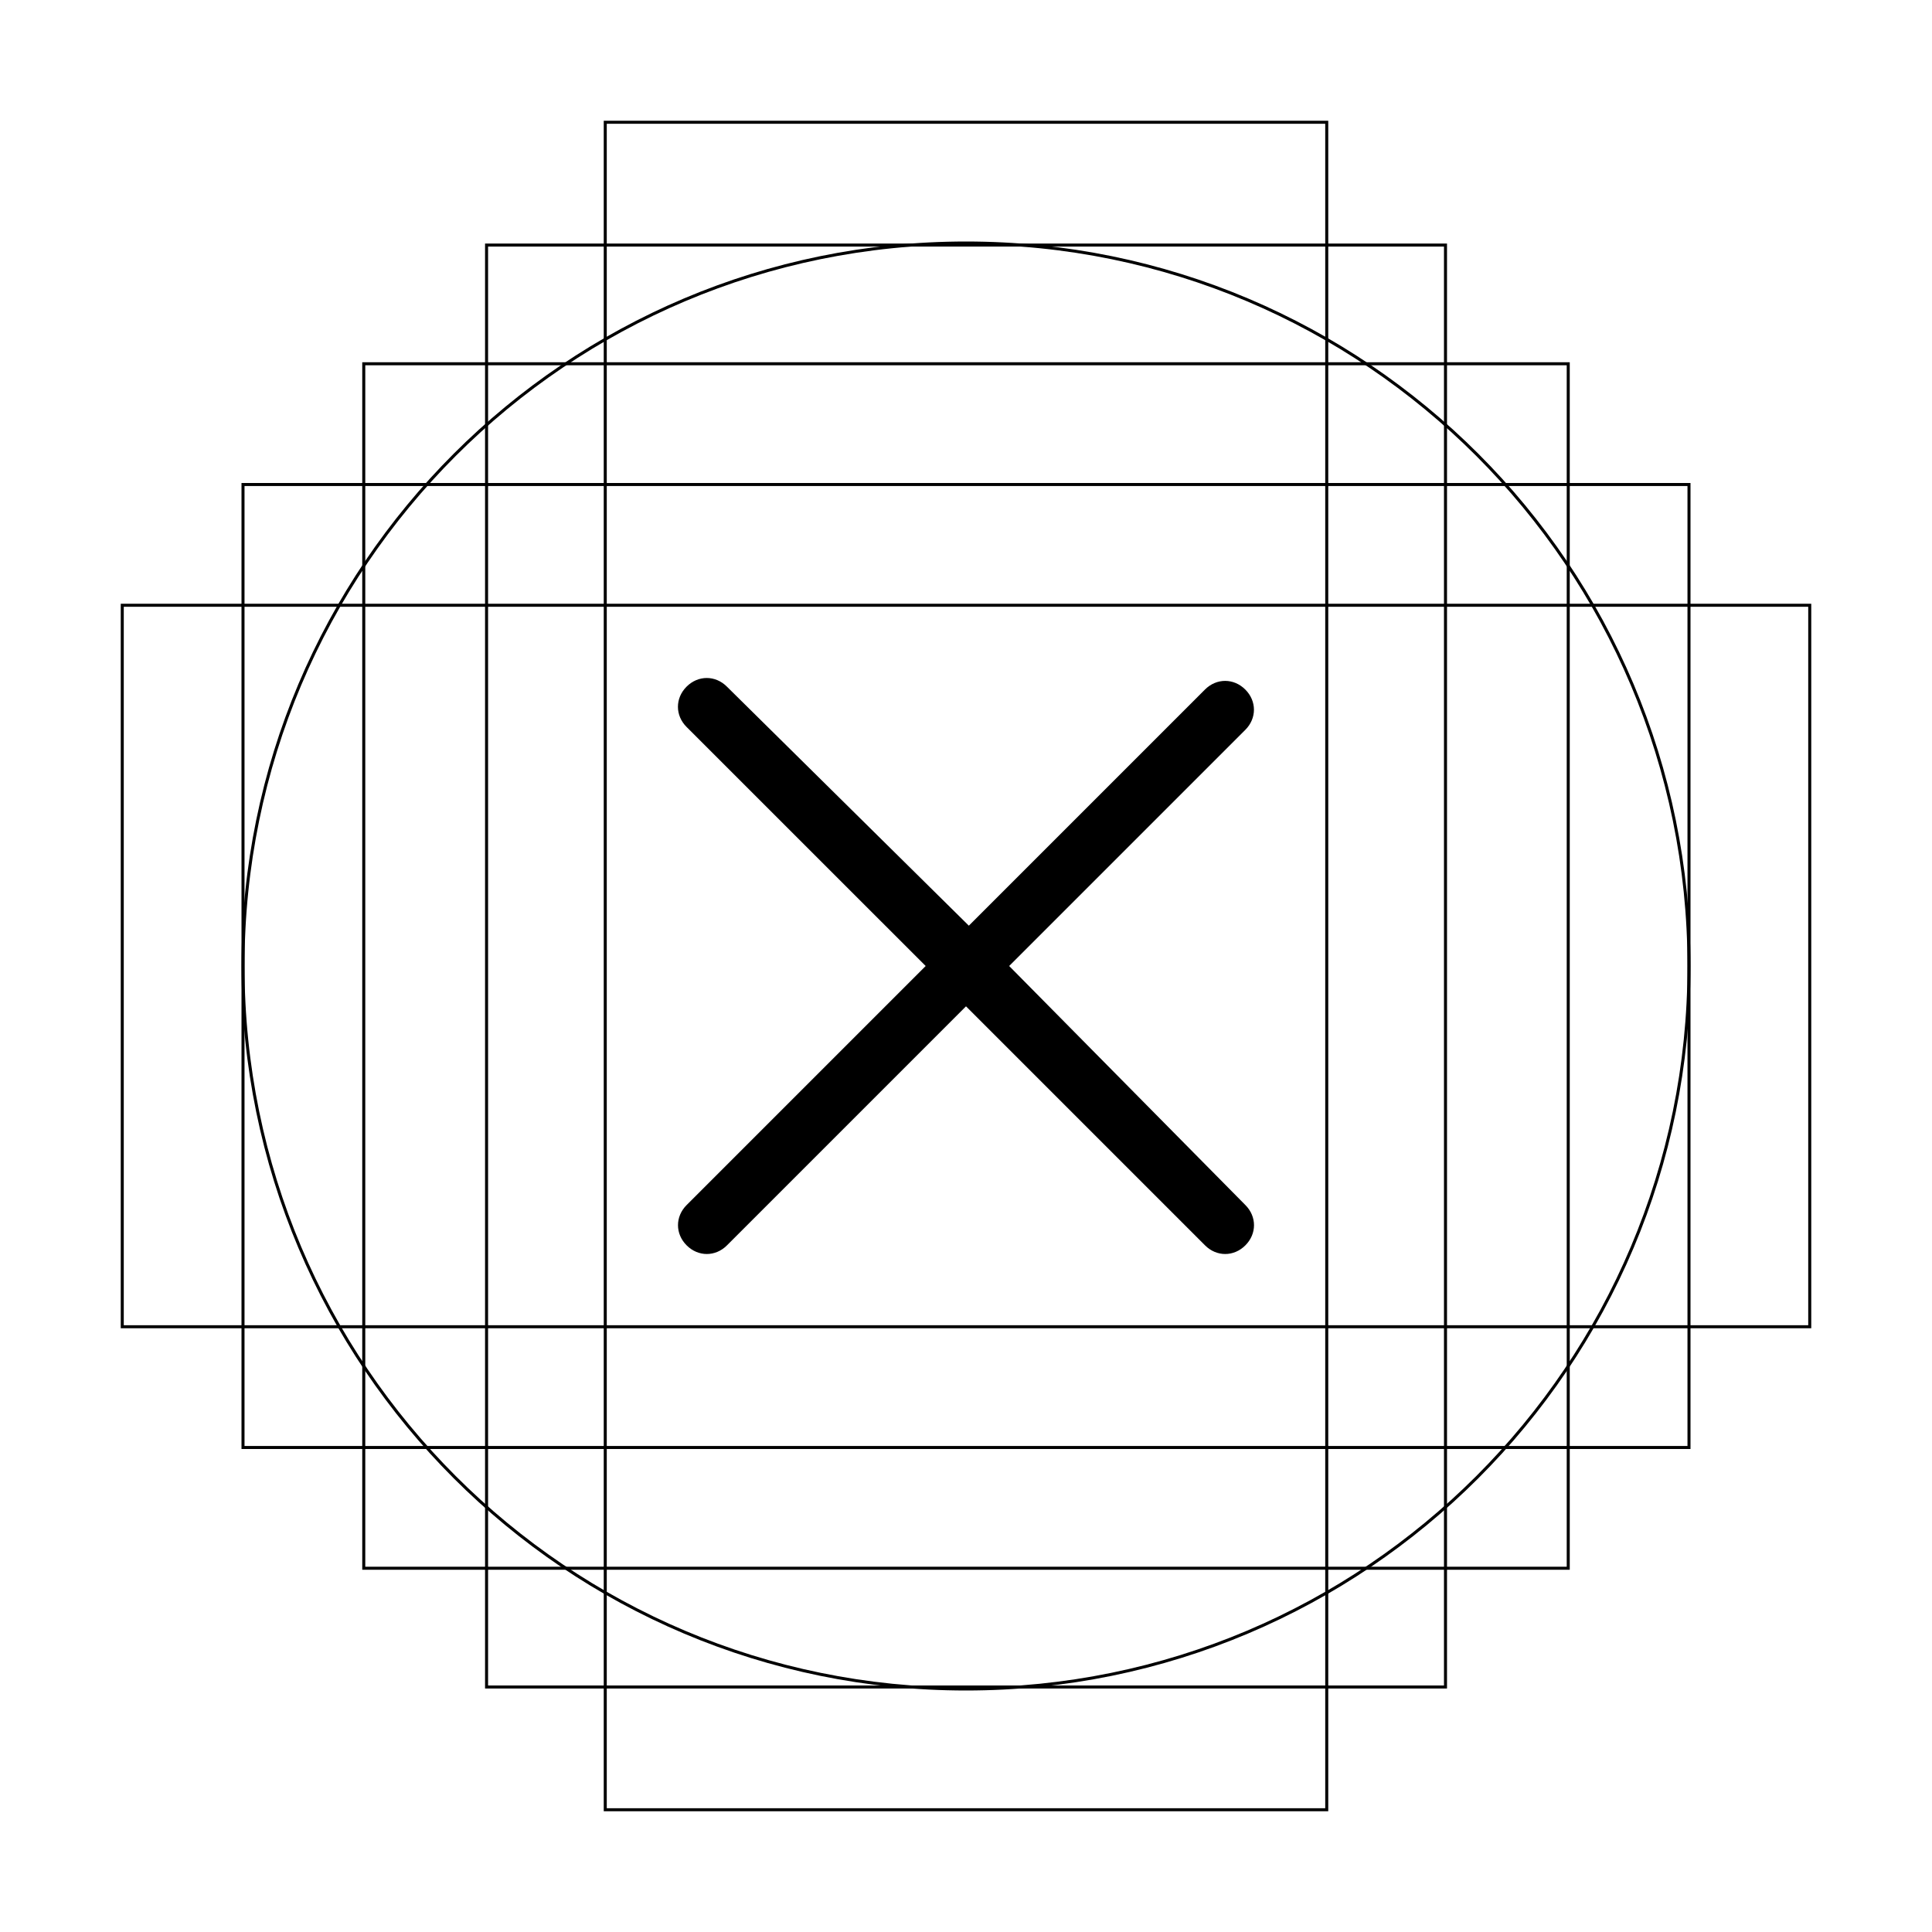
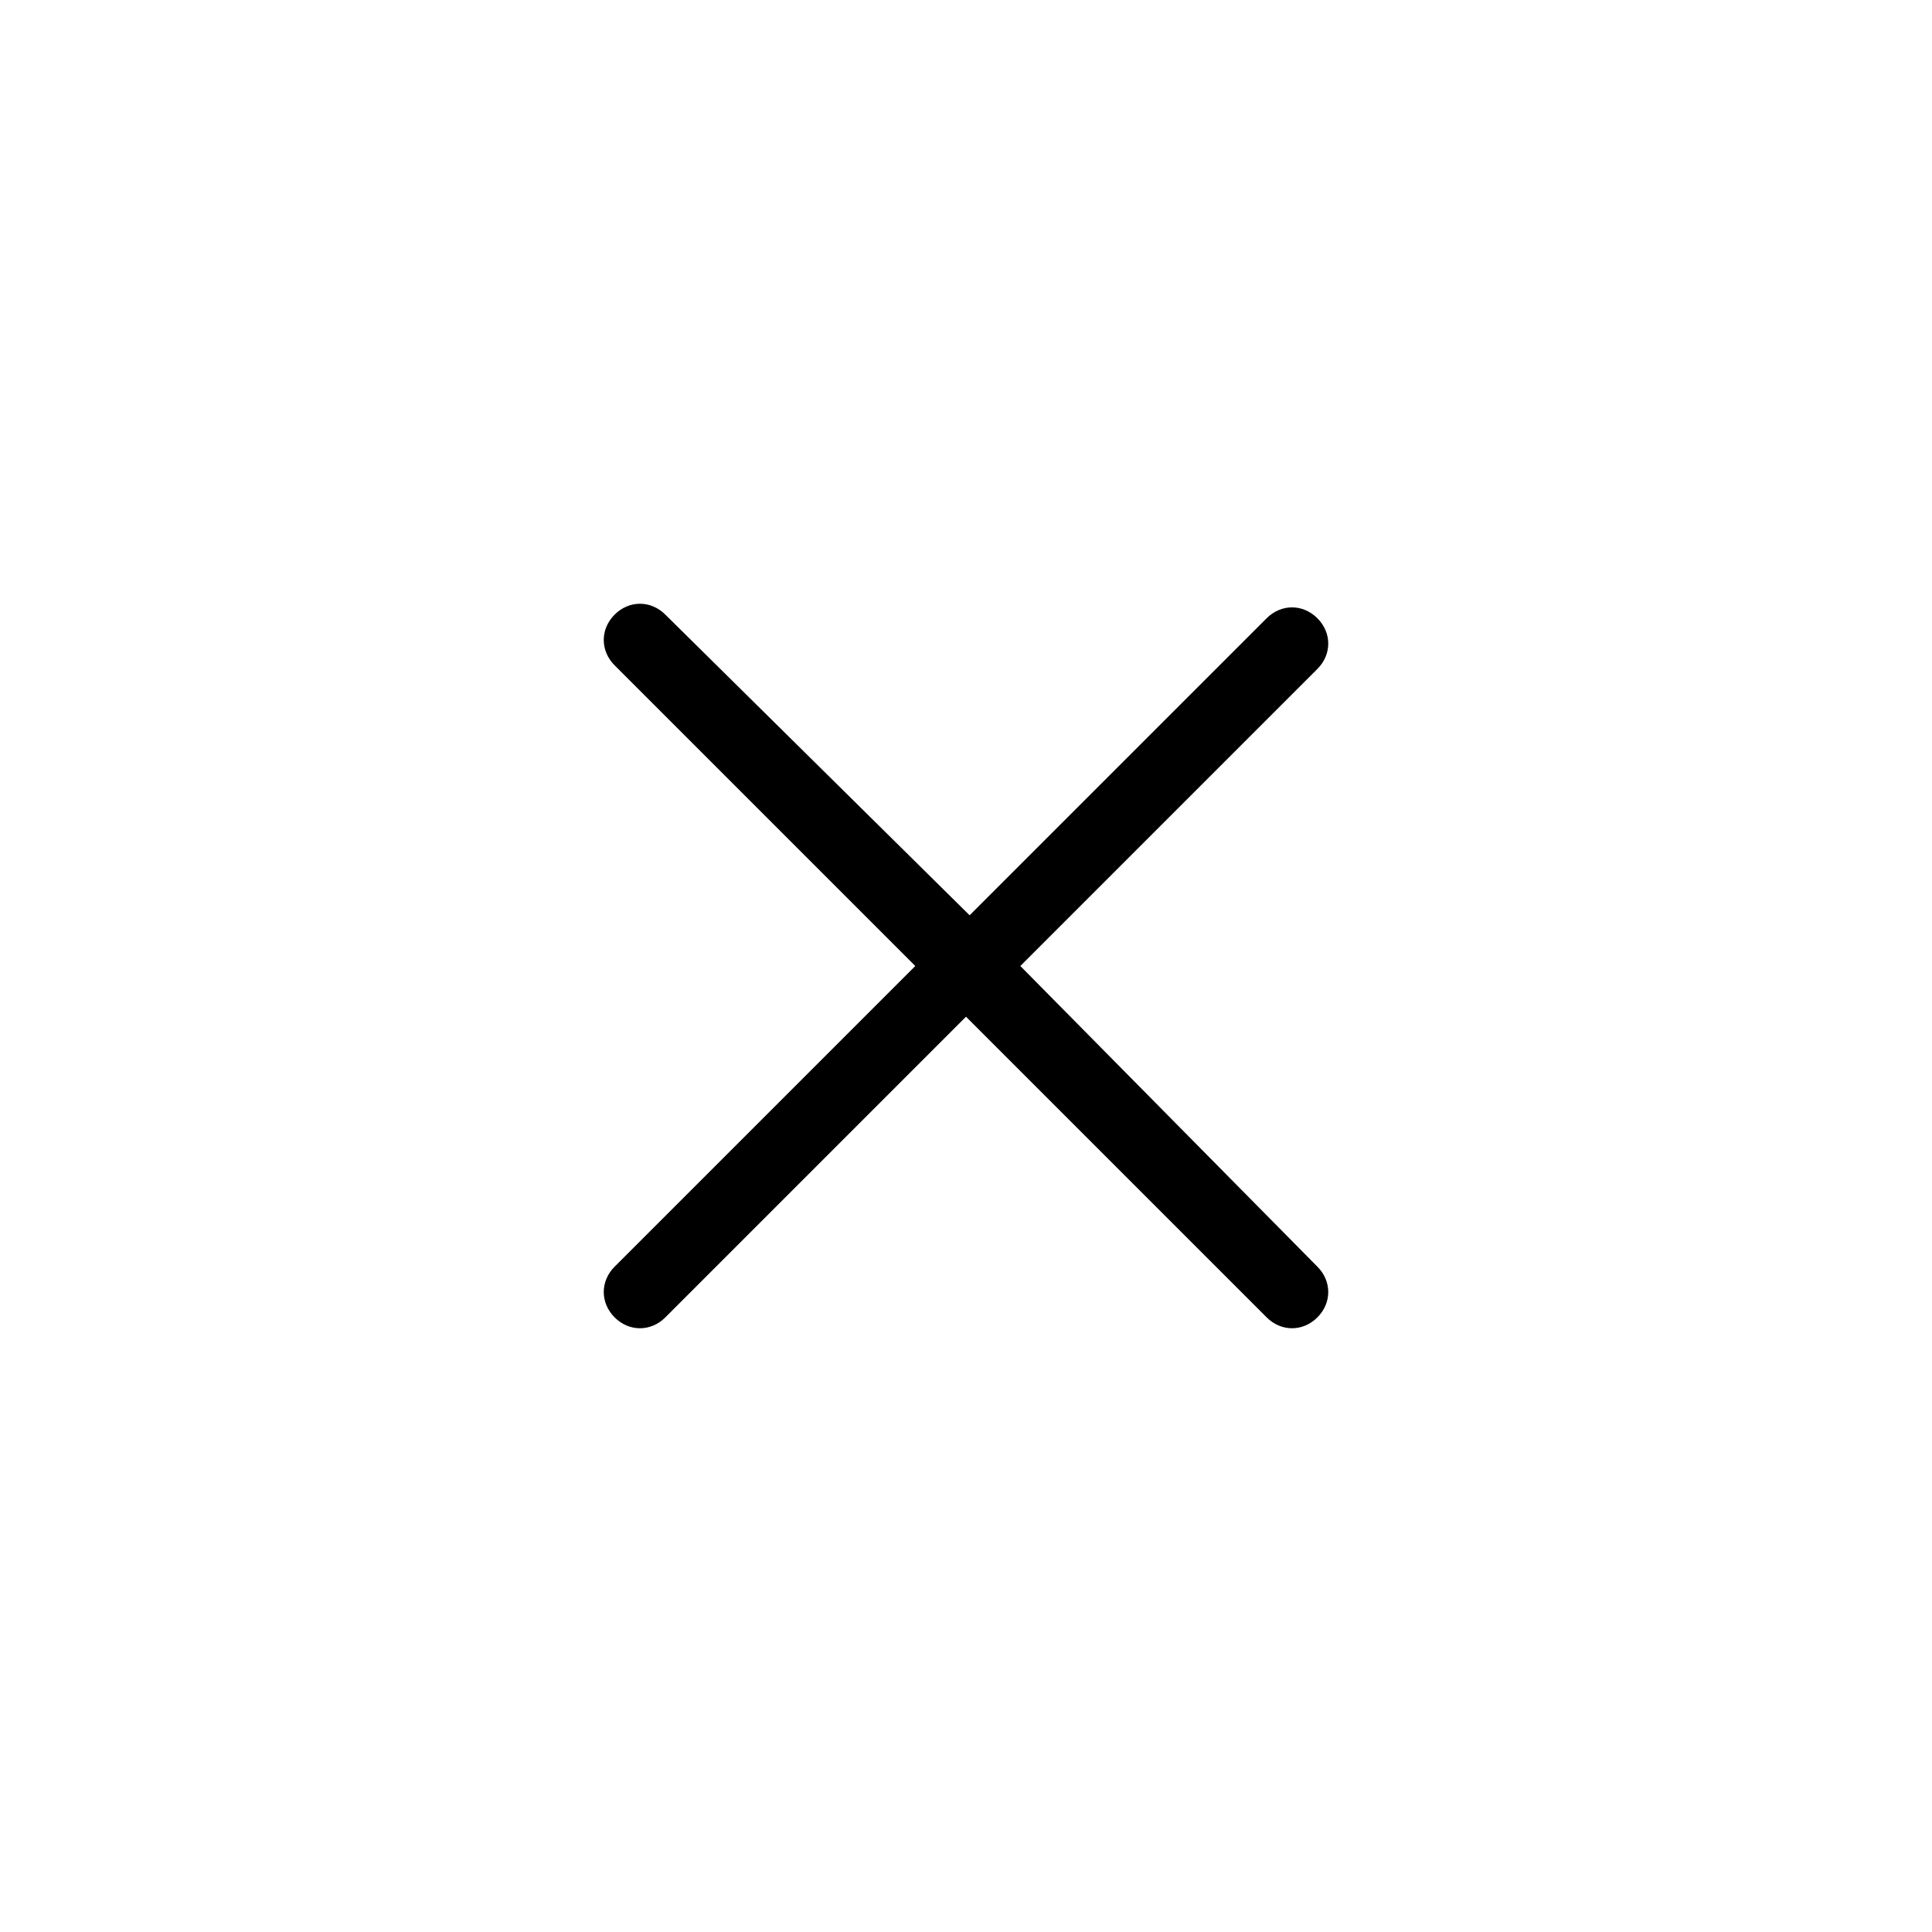
<svg xmlns="http://www.w3.org/2000/svg" height="32" viewBox="0 0 32 32" width="32" id="svg4136" version="1.1">
  <defs id="defs4142" />
-   <path d="m 16.715,16 3.911,-3.911 c 0.191,-0.191 0.191,-0.477 0,-0.668 -0.191,-0.191 -0.477,-0.191 -0.668,0 l -3.911,3.911 -4.007,-3.959 c -0.191,-0.191 -0.477,-0.191 -0.668,0 -0.191,0.191 -0.191,0.477 0,0.668 L 15.332,16 11.373,19.959 c -0.191,0.191 -0.191,0.477 0,0.668 0.191,0.191 0.477,0.191 0.668,0 L 16,16.668 19.959,20.627 c 0.191,0.191 0.477,0.191 0.668,0 0.191,-0.191 0.191,-0.477 0,-0.668 L 16.715,16 Z" id="path4138" style="fill:#000000" />
-   <g id="layer1" style="display:inline">
-     <circle style="opacity:1;fill:none;stroke:#000000;stroke-width:0.05;stroke-miterlimit:4;stroke-dasharray:none;stroke-opacity:1" id="path4140-7" cx="16" cy="16" r="11.975" />
-     <rect style="opacity:1;fill:none;stroke:#000000;stroke-width:0.05;stroke-miterlimit:4;stroke-dasharray:none;stroke-opacity:1" id="rect4142-8" width="11.95" height="27.95" x="10.025" y="2.025" />
-     <rect style="opacity:1;fill:none;stroke:#000000;stroke-width:0.05;stroke-miterlimit:4;stroke-dasharray:none;stroke-opacity:1" id="rect4144-2" width="27.95" height="11.95" x="2.025" y="10.025" />
-     <rect y="8.025" x="4.025" height="15.95" width="23.95" id="rect4146-4" style="opacity:1;fill:none;stroke:#000000;stroke-width:0.05;stroke-miterlimit:4;stroke-dasharray:none;stroke-opacity:1" />
-     <rect y="6.025" x="6.025" height="19.95" width="19.95" id="rect4148-3" style="opacity:1;fill:none;stroke:#000000;stroke-width:0.05;stroke-miterlimit:4;stroke-dasharray:none;stroke-opacity:1" />
-     <rect style="opacity:1;fill:none;stroke:#000000;stroke-width:0.05;stroke-miterlimit:4;stroke-dasharray:none;stroke-opacity:1" id="rect4150-0" width="15.883" height="23.883" x="8.059" y="4.059" />
+   <path d="M 16.9,16 21.82,11.08 c 0.24,-0.24 0.24,-0.6 0,-0.84 -0.24,-0.24 -0.6,-0.24 -0.84,0 l -4.92,4.92 -5.04,-4.98 c -0.24,-0.24 -0.6,-0.24 -0.84,0 -0.24,0.24 -0.24,0.6 0,0.84 L 15.16,16 10.18,20.98 c -0.24,0.24 -0.24,0.6 0,0.84 0.24,0.24 0.6,0.24 0.84,0 L 16,16.84 l 4.98,4.98 c 0.24,0.24 0.6,0.24 0.84,0 0.24,-0.24 0.24,-0.6 0,-0.84 L 16.9,16 Z" id="path4138" style="fill:#000000" />
+   <g id="layer1" style="display:none">
+     <circle style="opacity:1;fill:none;stroke:#000000;stroke-width:0.05;stroke-miterlimit:4;stroke-dasharray:none;stroke-opacity:1" id="path4140-7" cx="16" cy="16" r="16.001" />
  </g>
</svg>
